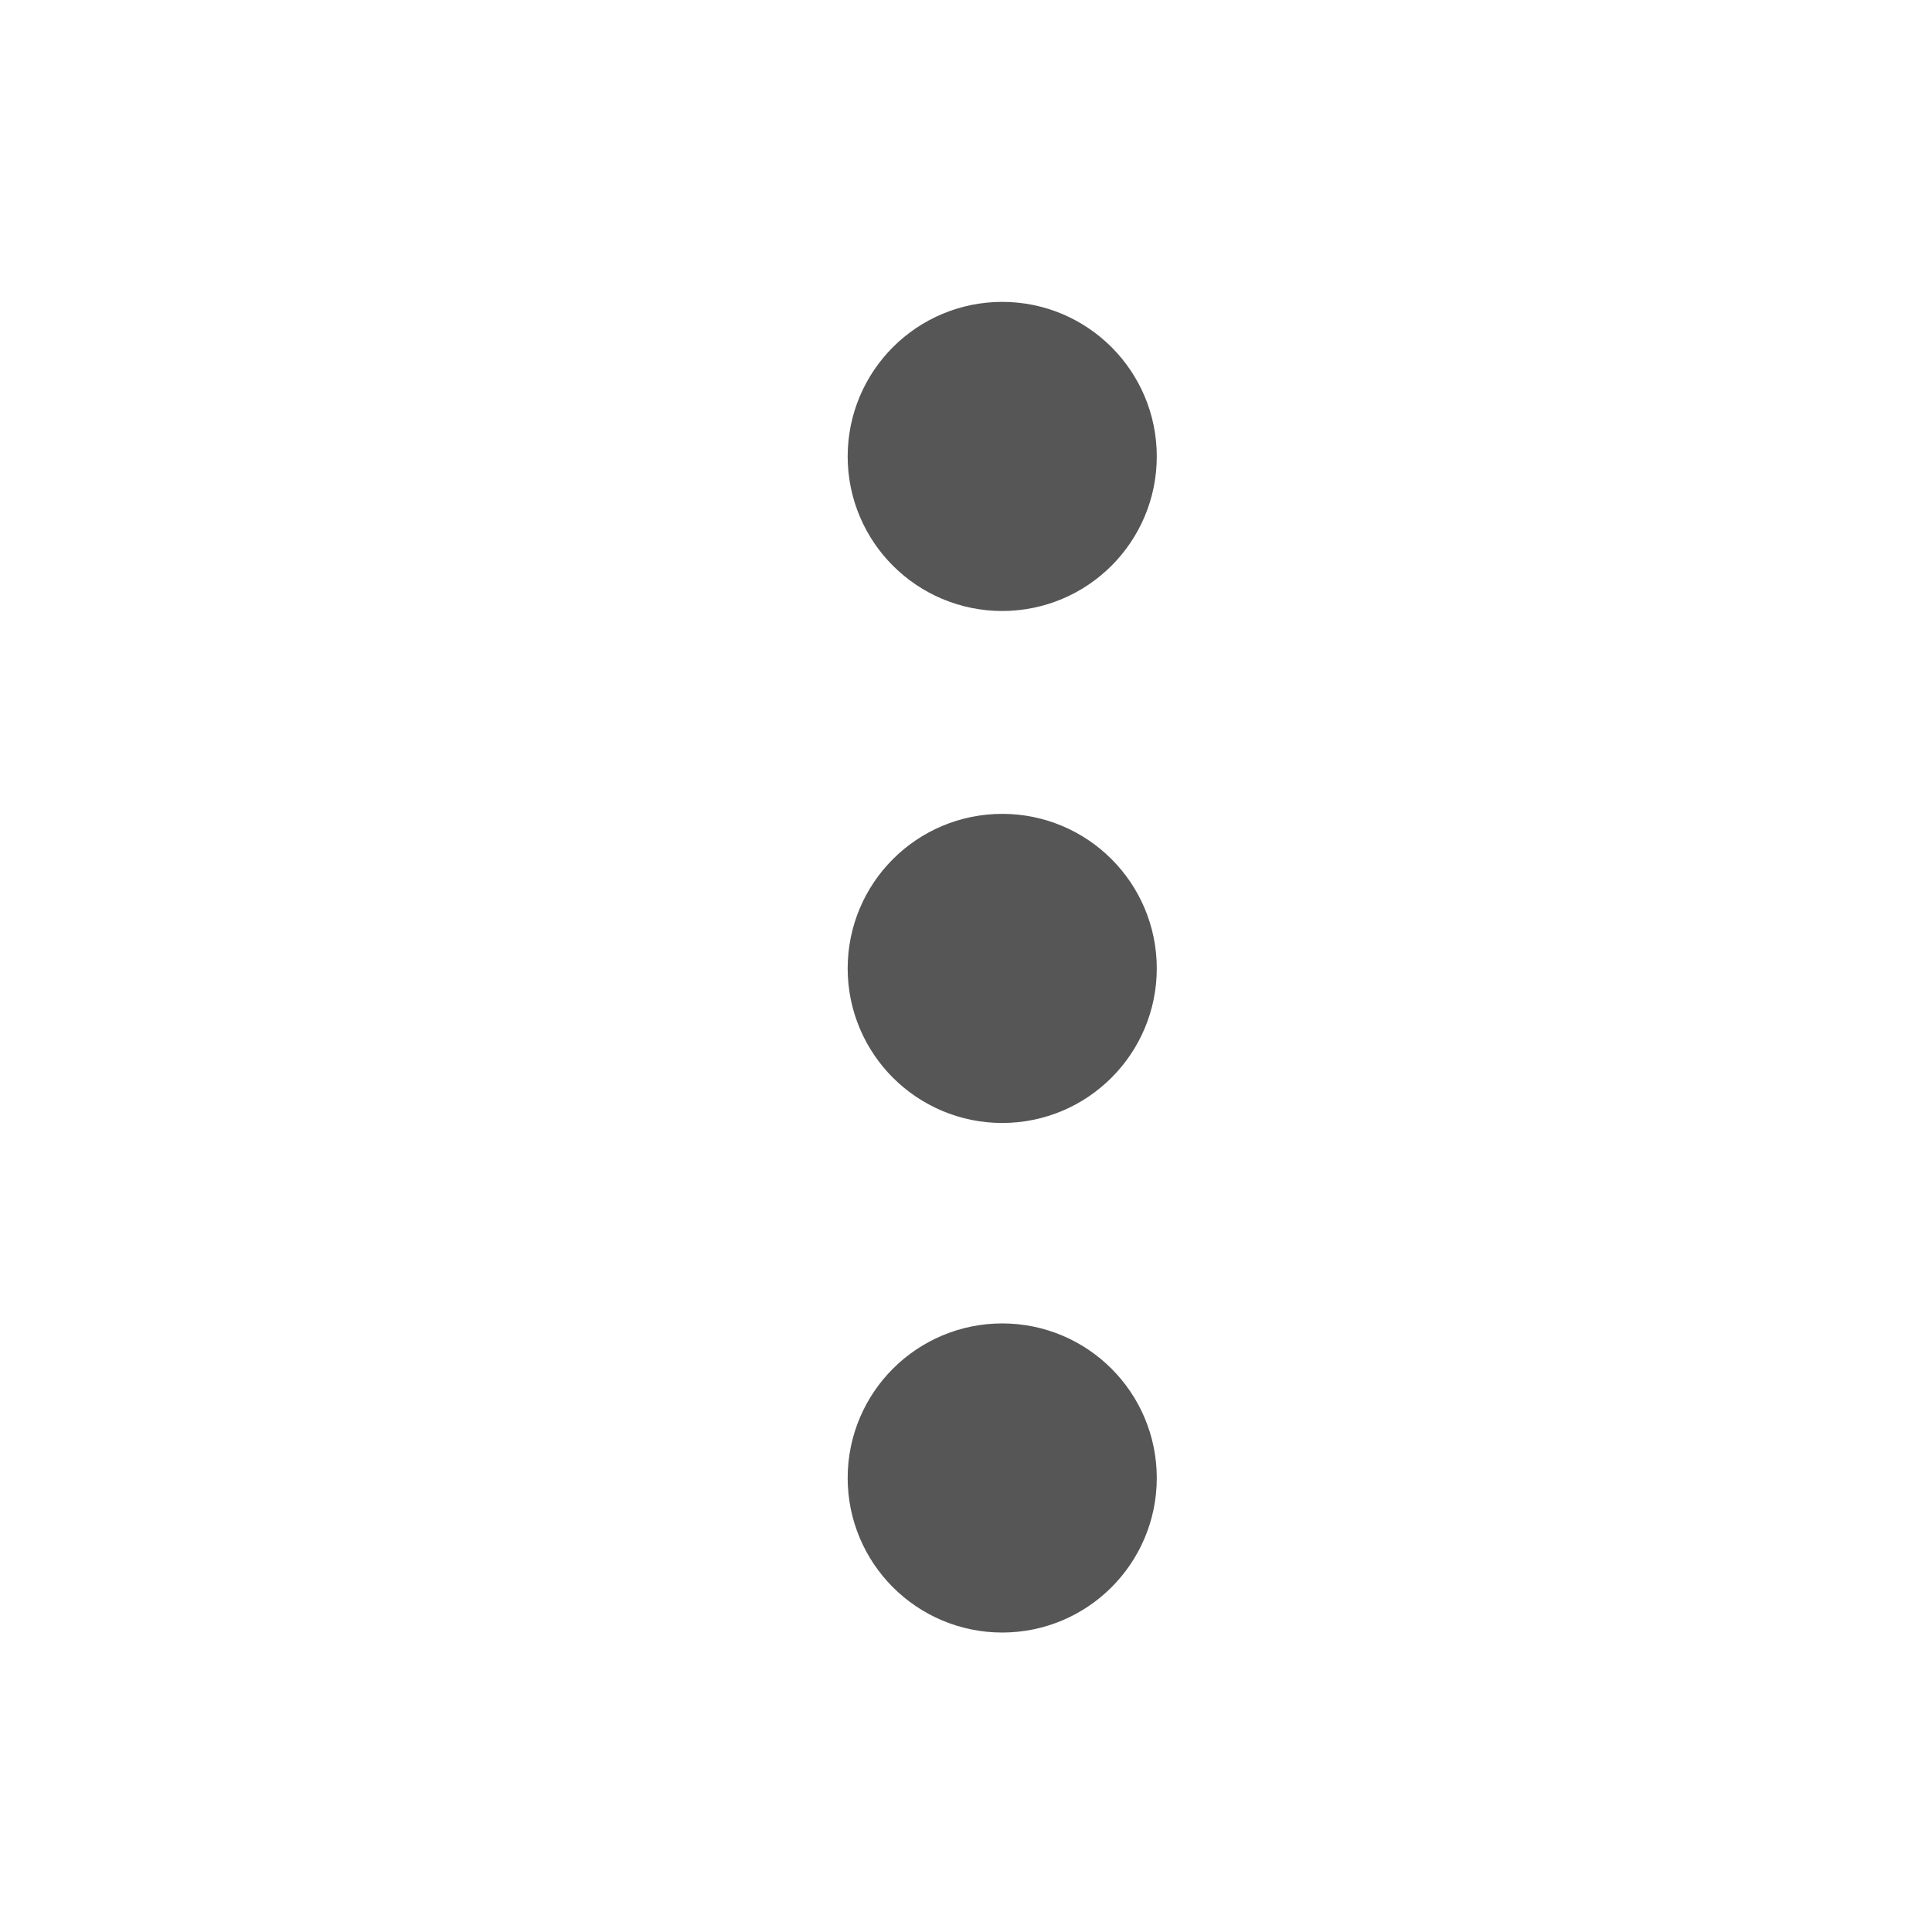
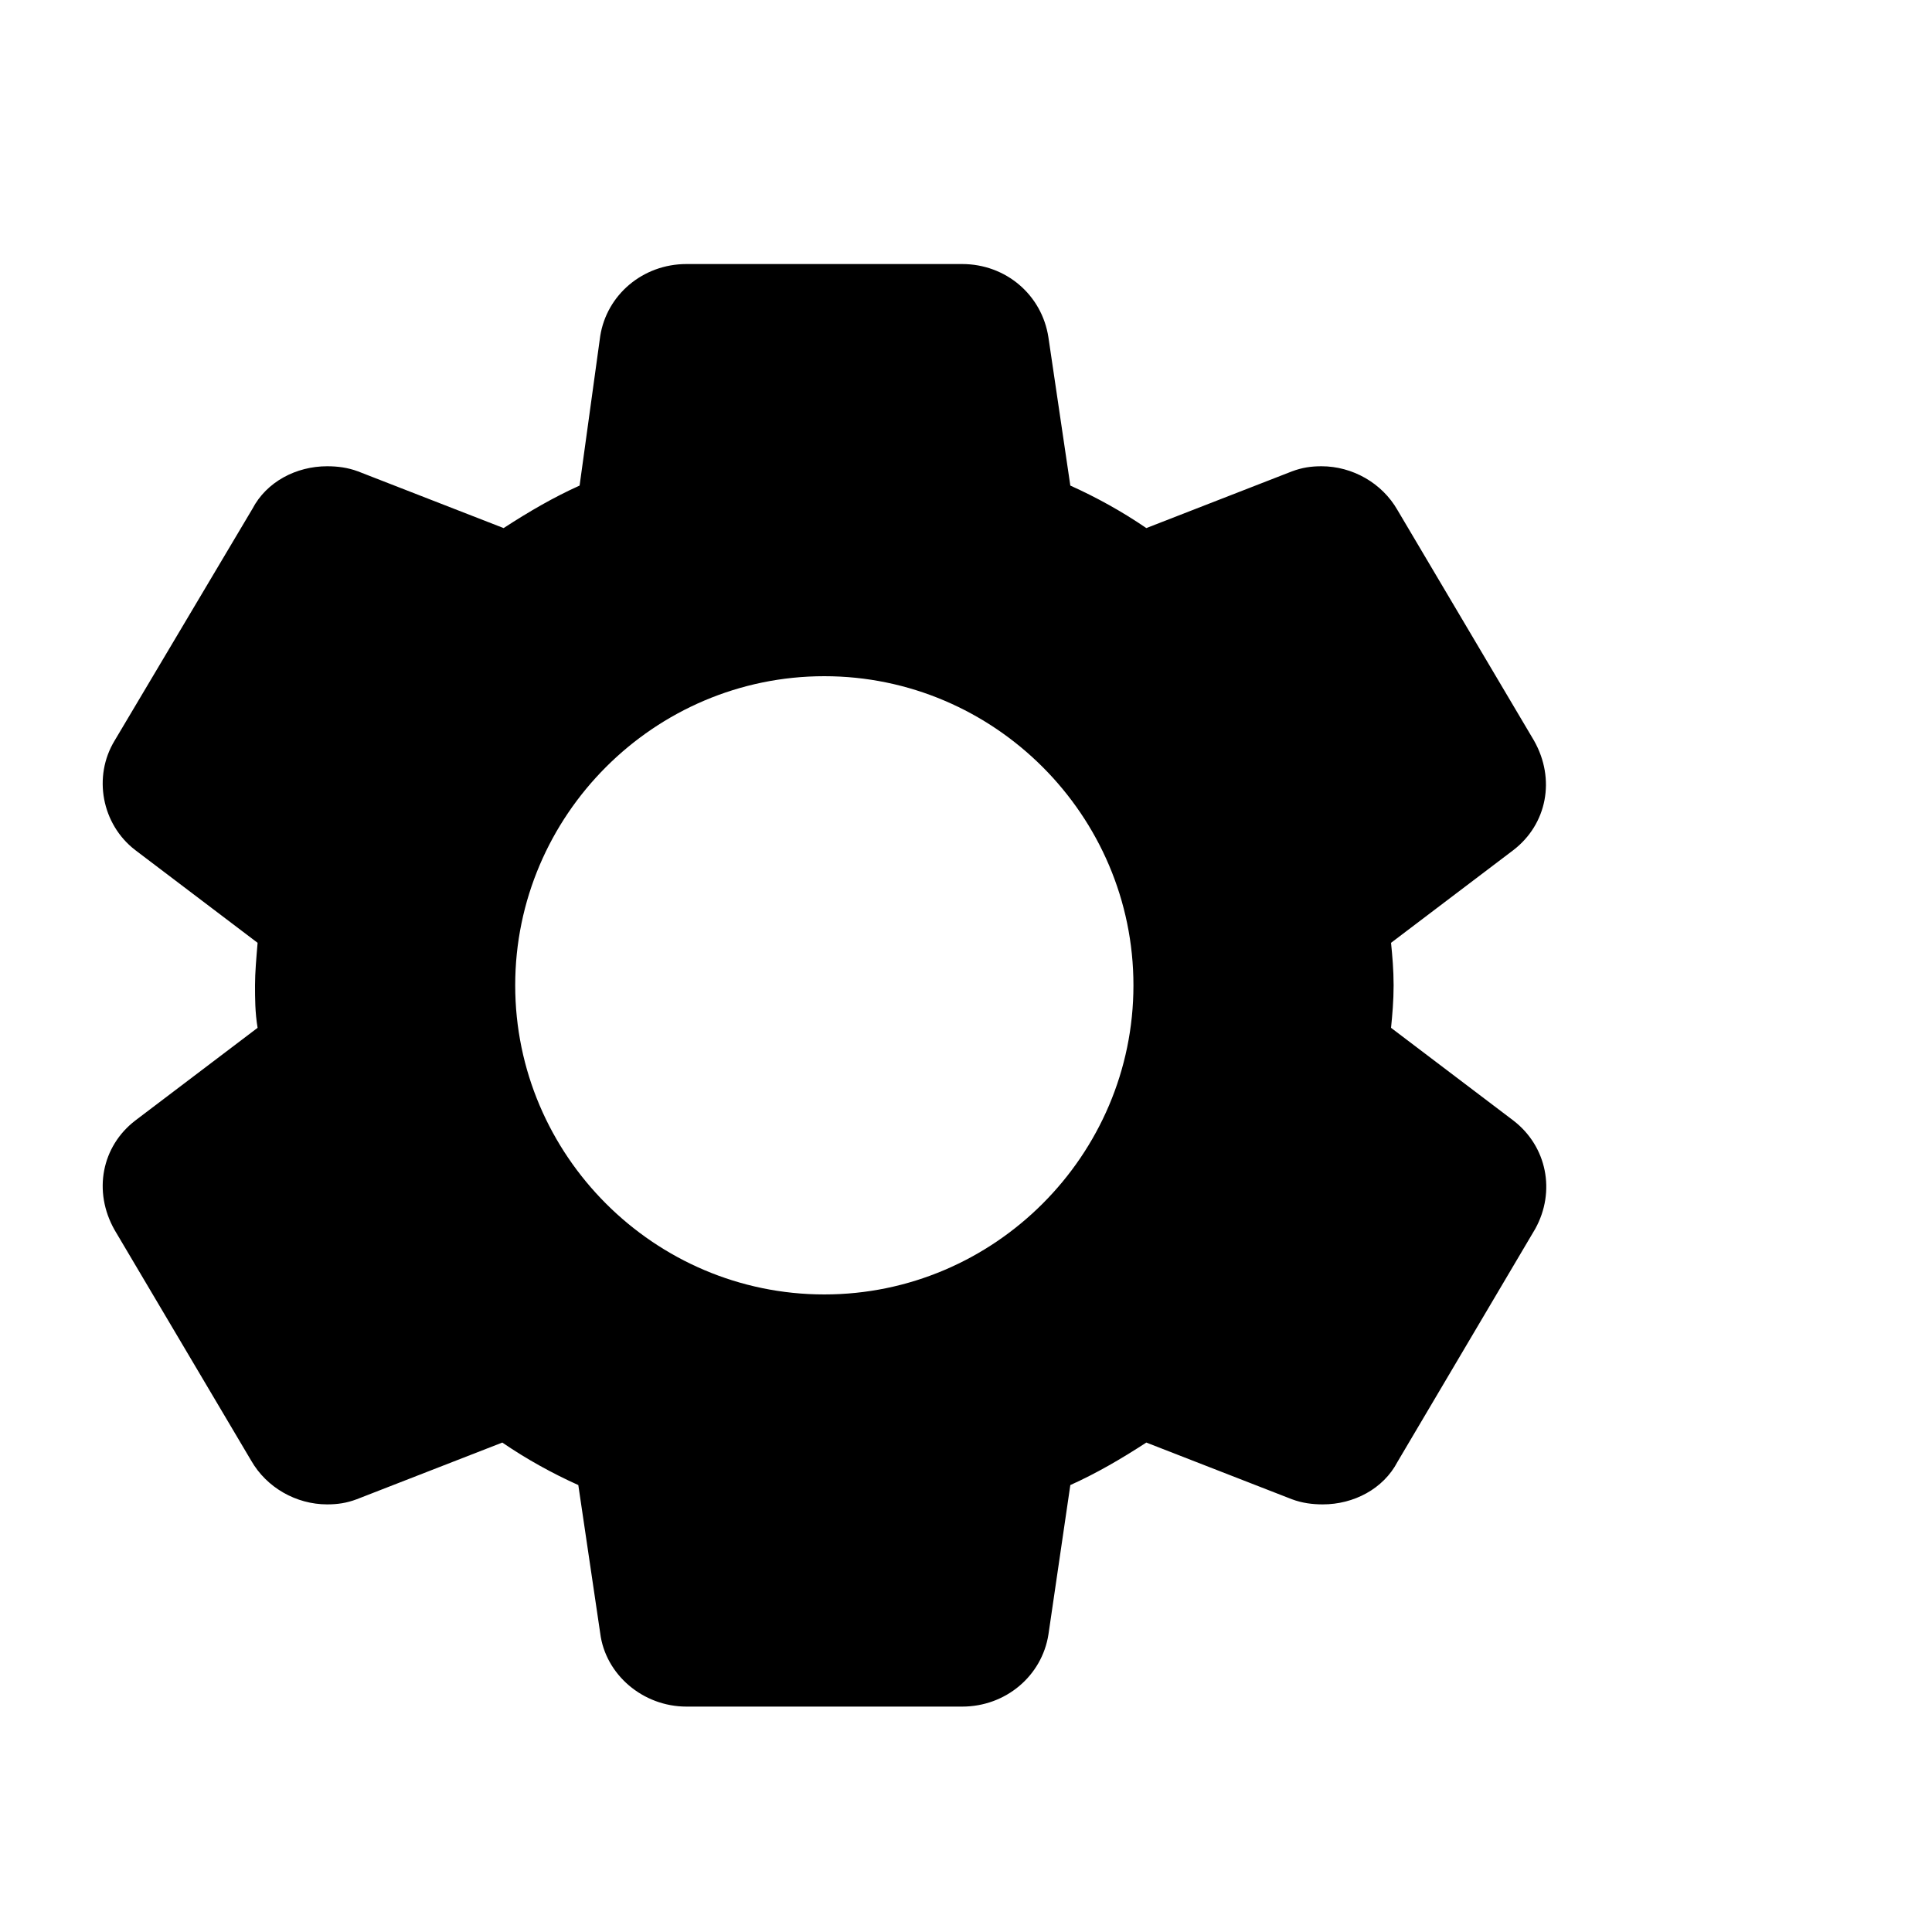
- <svg xmlns="http://www.w3.org/2000/svg" viewBox="0 0 80 80">
-   <g style="stroke:#565656;stroke-width:6.4">
-     <circle cx="41.5" cy="18.9" r="3.2" />
-     <circle cx="41.5" cy="40.1" r="3.2" />
-     <circle cx="41.5" cy="61.2" r="3.2" />
-   </g>
+ <svg xmlns="http://www.w3.org/2000/svg" viewBox="0 -100 1200 1200">
+   <path d="M940 596l-76-57.6c0.8-8 1.6-16.8 1.6-26.4s-0.8-18.4-1.6-26.4l76-57.6c20.8-16 26.4-44 12.8-68l-84.8-143.2c-9.6-16.8-28-27.2-47.2-27.2-6.4 0-12 0.8-18.4 3.2L712 228c-15.2-10.4-31.2-19.2-47.2-26.4l-13.6-92c-4-26.4-26.4-45.6-53.6-45.6H426.4c-27.2 0-49.6 19.2-53.6 44.8L360 201.6c-16 7.2-31.2 16-47.2 26.4l-90.4-35.2c-6.4-2.4-12.8-3.2-19.2-3.2-19.2 0-37.6 9.6-46.4 26.4L71.2 360c-13.6 22.4-8 52 12.8 68l76 57.6c-0.8 9.6-1.6 18.4-1.6 26.4s0 16.8 1.6 26.4l-76 57.6c-20.8 16-26.4 44-12.8 68l84.8 143.2c9.6 16.8 28 27.2 47.2 27.2 6.4 0 12-0.8 18.4-3.2L312 796c15.2 10.4 31.2 19.2 47.2 26.4l13.6 92c3.2 25.6 26.4 45.6 53.6 45.6h171.2c27.2 0 49.6-19.2 53.6-44.8l13.6-92.8c16-7.2 31.2-16 47.2-26.4l90.4 35.2c6.4 2.4 12.8 3.2 19.2 3.2 19.2 0 37.6-9.6 46.4-26.4l85.6-144.8c12.8-23.2 7.2-51.2-13.6-67.2zM704 512c0 105.6-86.4 192-192 192S320 617.6 320 512s86.4-192 192-192 192 86.4 192 192z" />
</svg>
